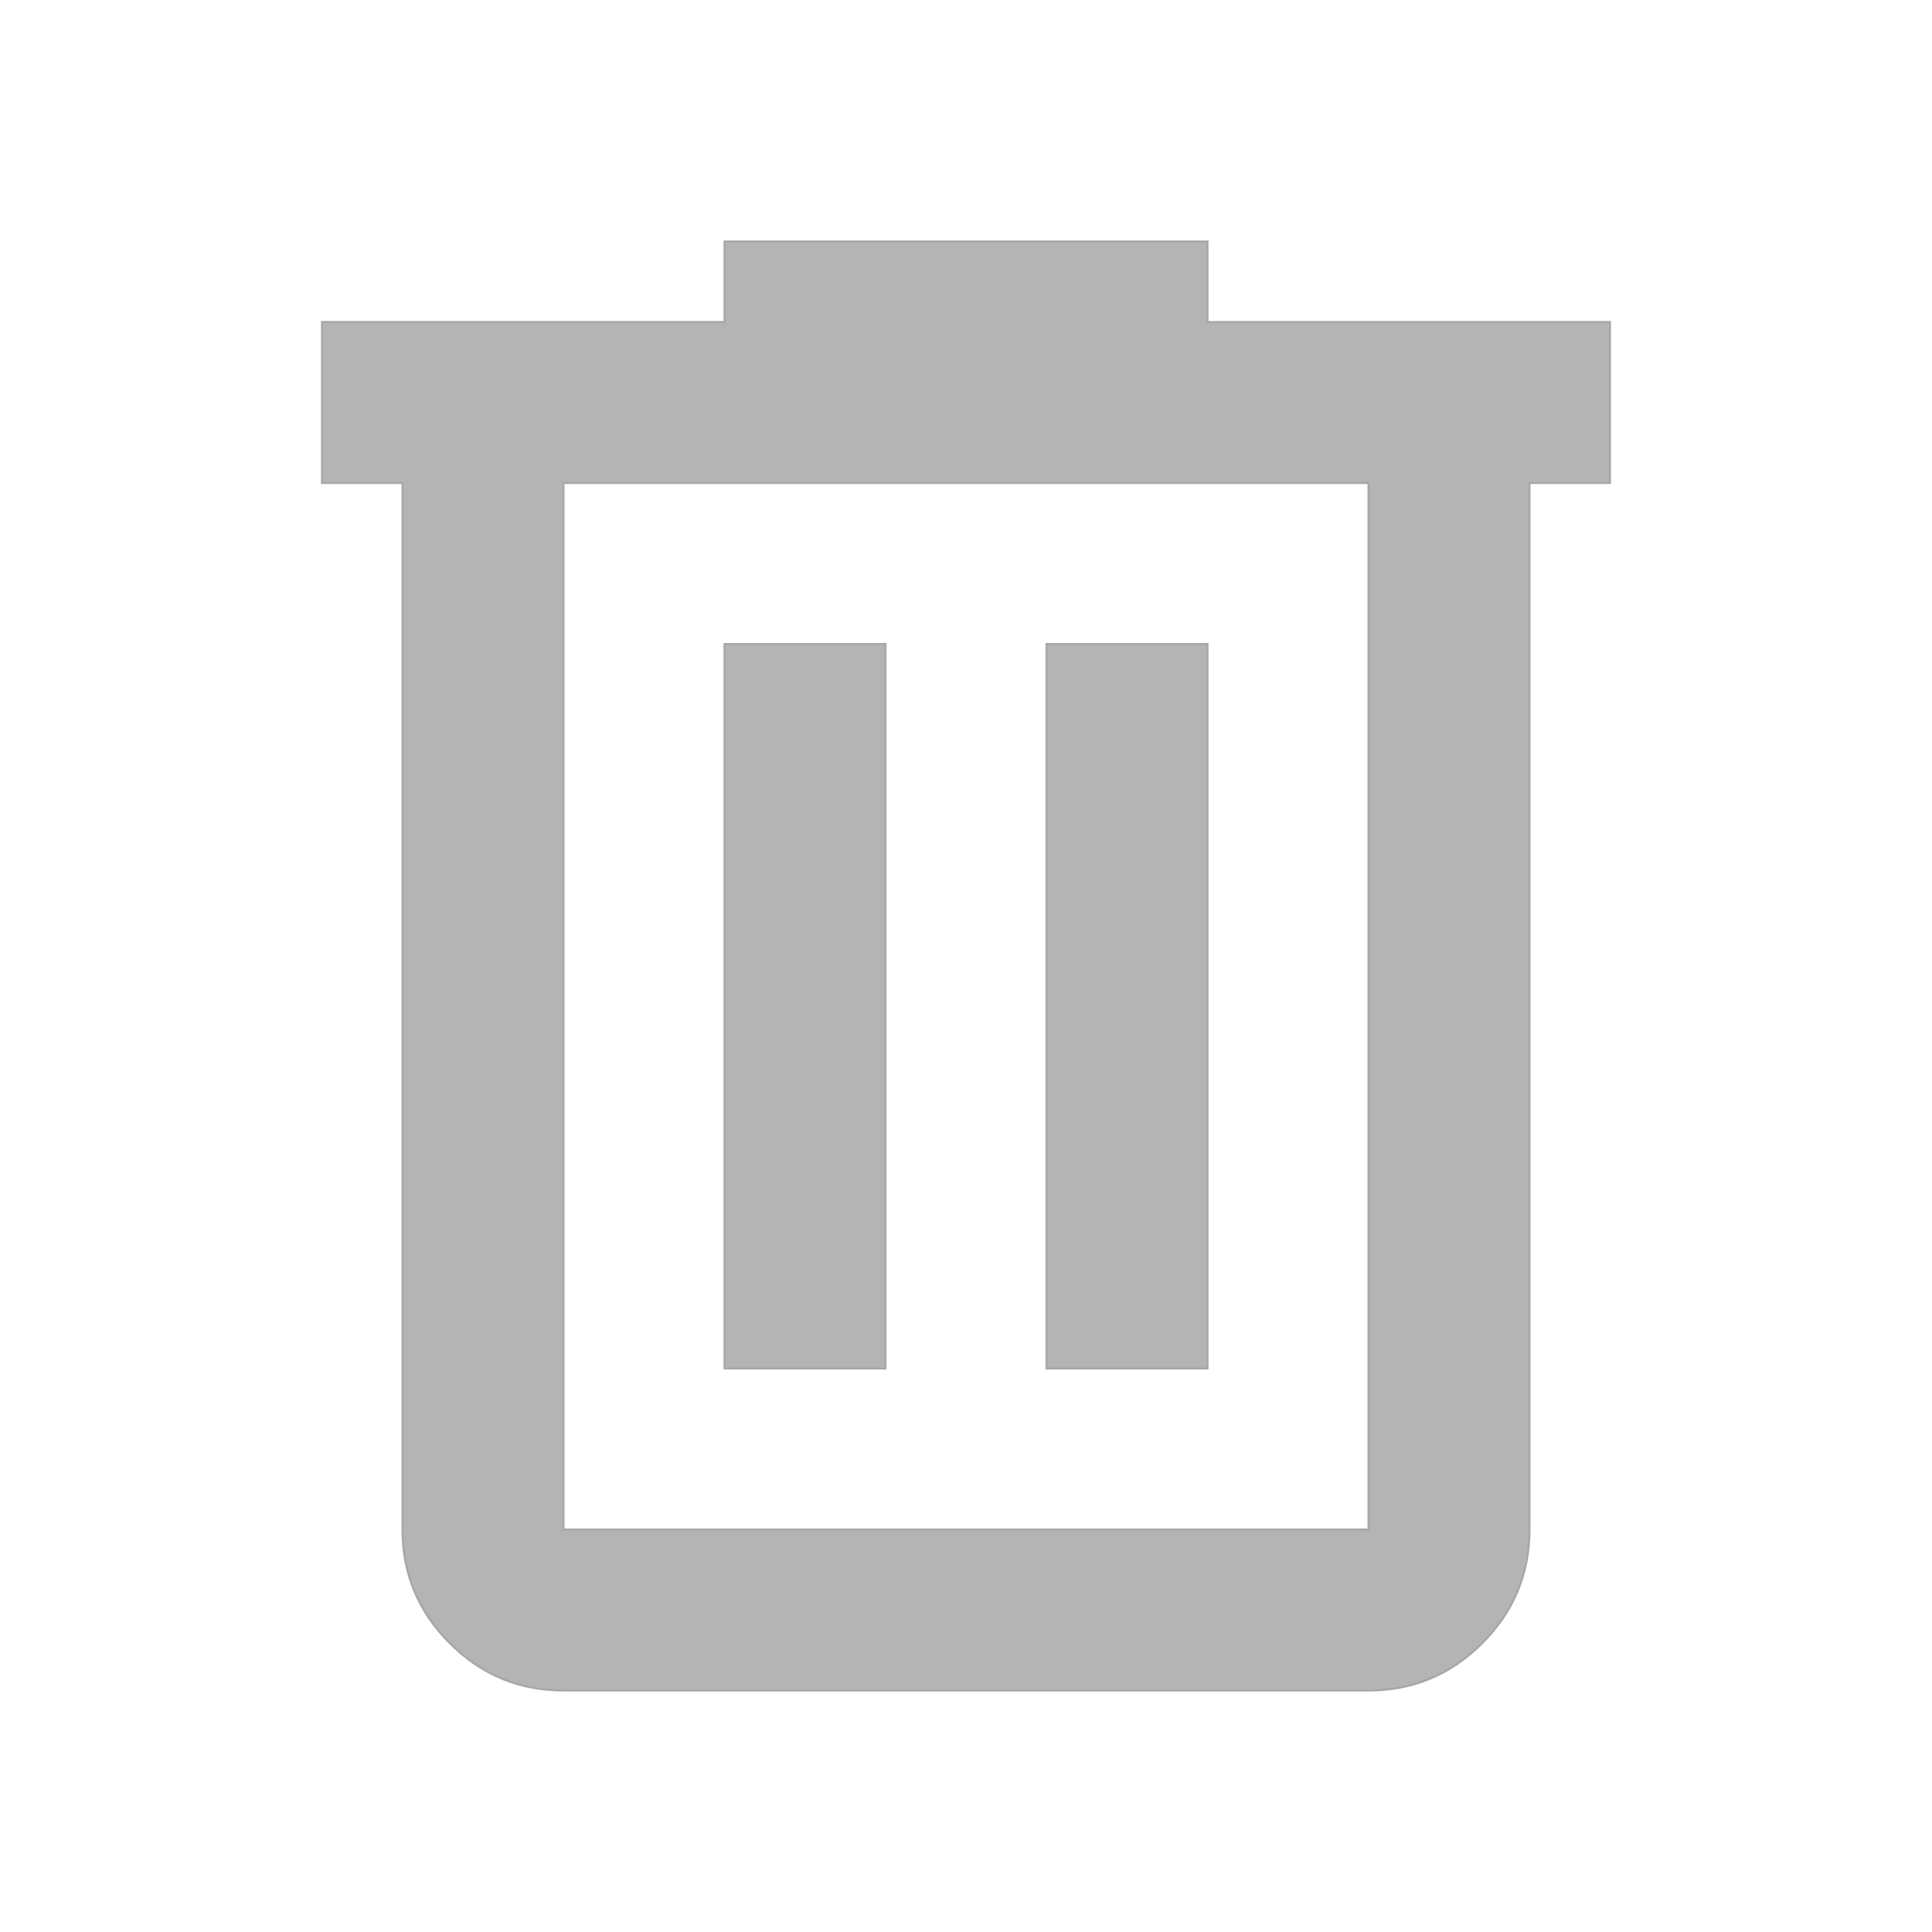
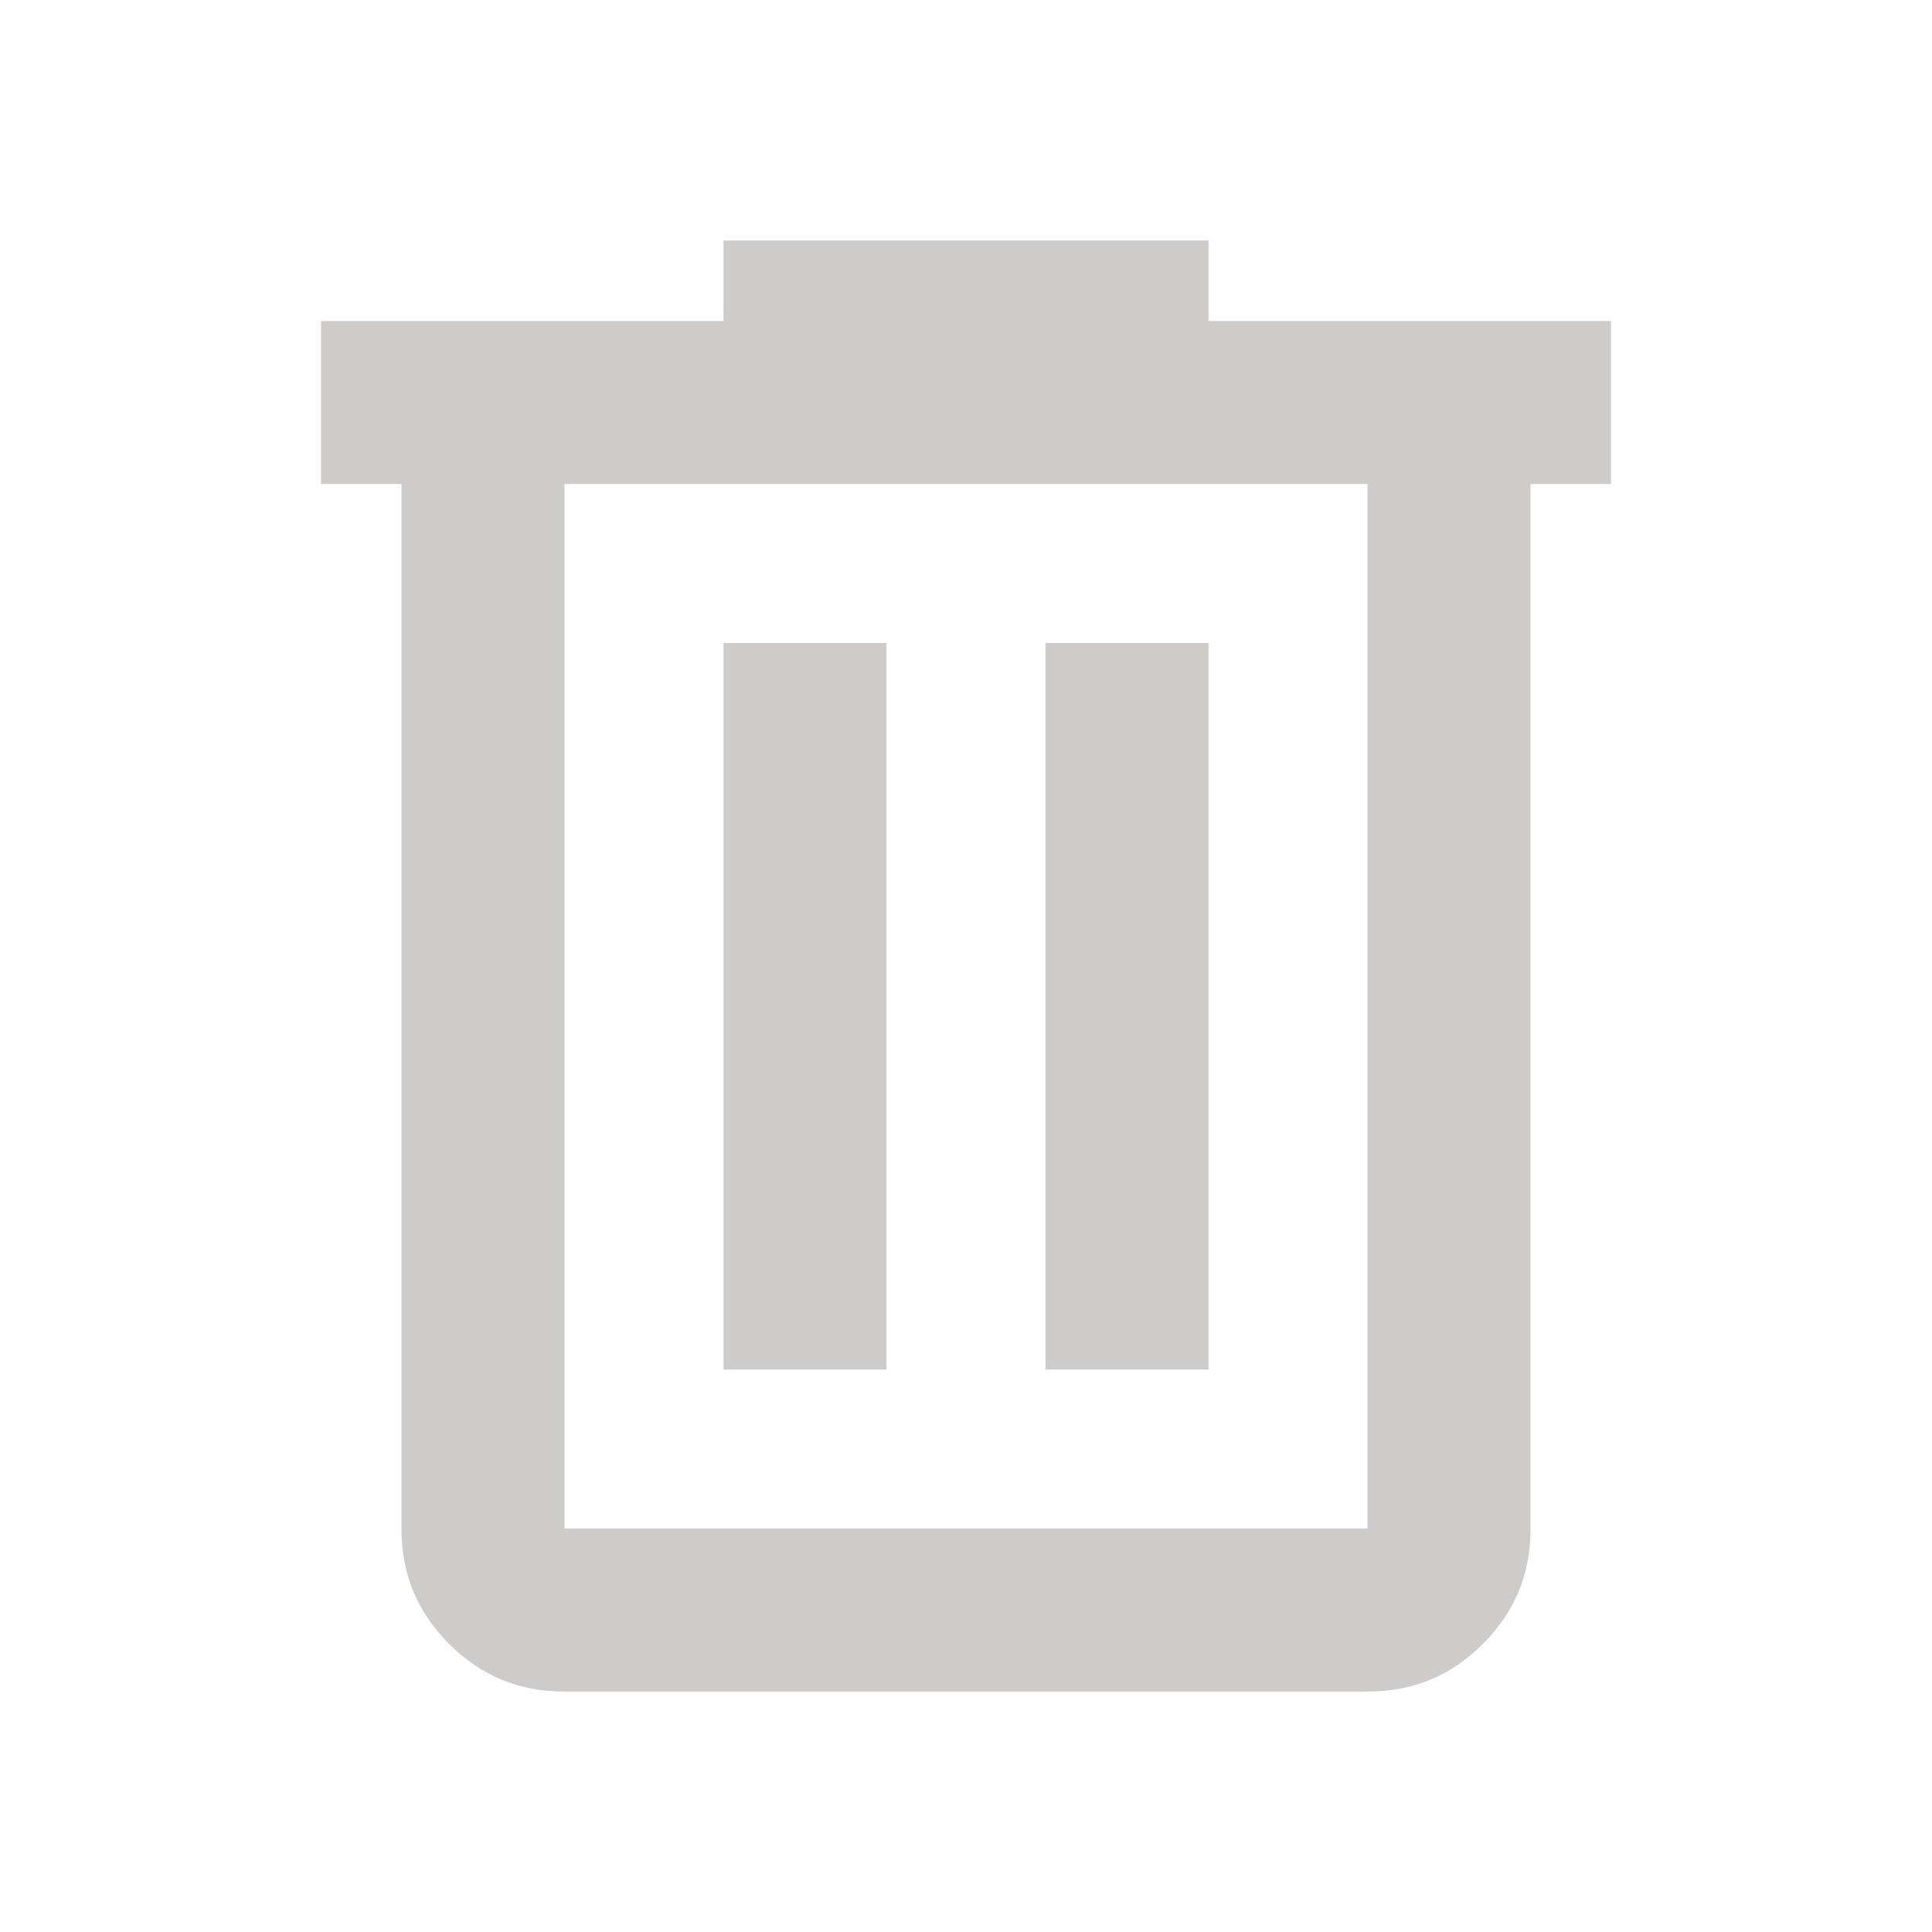
- <svg xmlns="http://www.w3.org/2000/svg" height="24px" viewBox="0 -960 960 960" width="24px" fill="#b4b4b4" stroke="#a7a7a7">
+ <svg xmlns="http://www.w3.org/2000/svg" height="20px" viewBox="0 -960 960 960" width="20px" fill="#cdccca" stroke="#cdccca">
  <path d="M280-120q-33 0-56.5-23.5T200-200v-520h-40v-80h200v-40h240v40h200v80h-40v520q0 33-23.5 56.5T680-120H280Zm400-600H280v520h400v-520ZM360-280h80v-360h-80v360Zm160 0h80v-360h-80v360ZM280-720v520-520Z" />
</svg>
